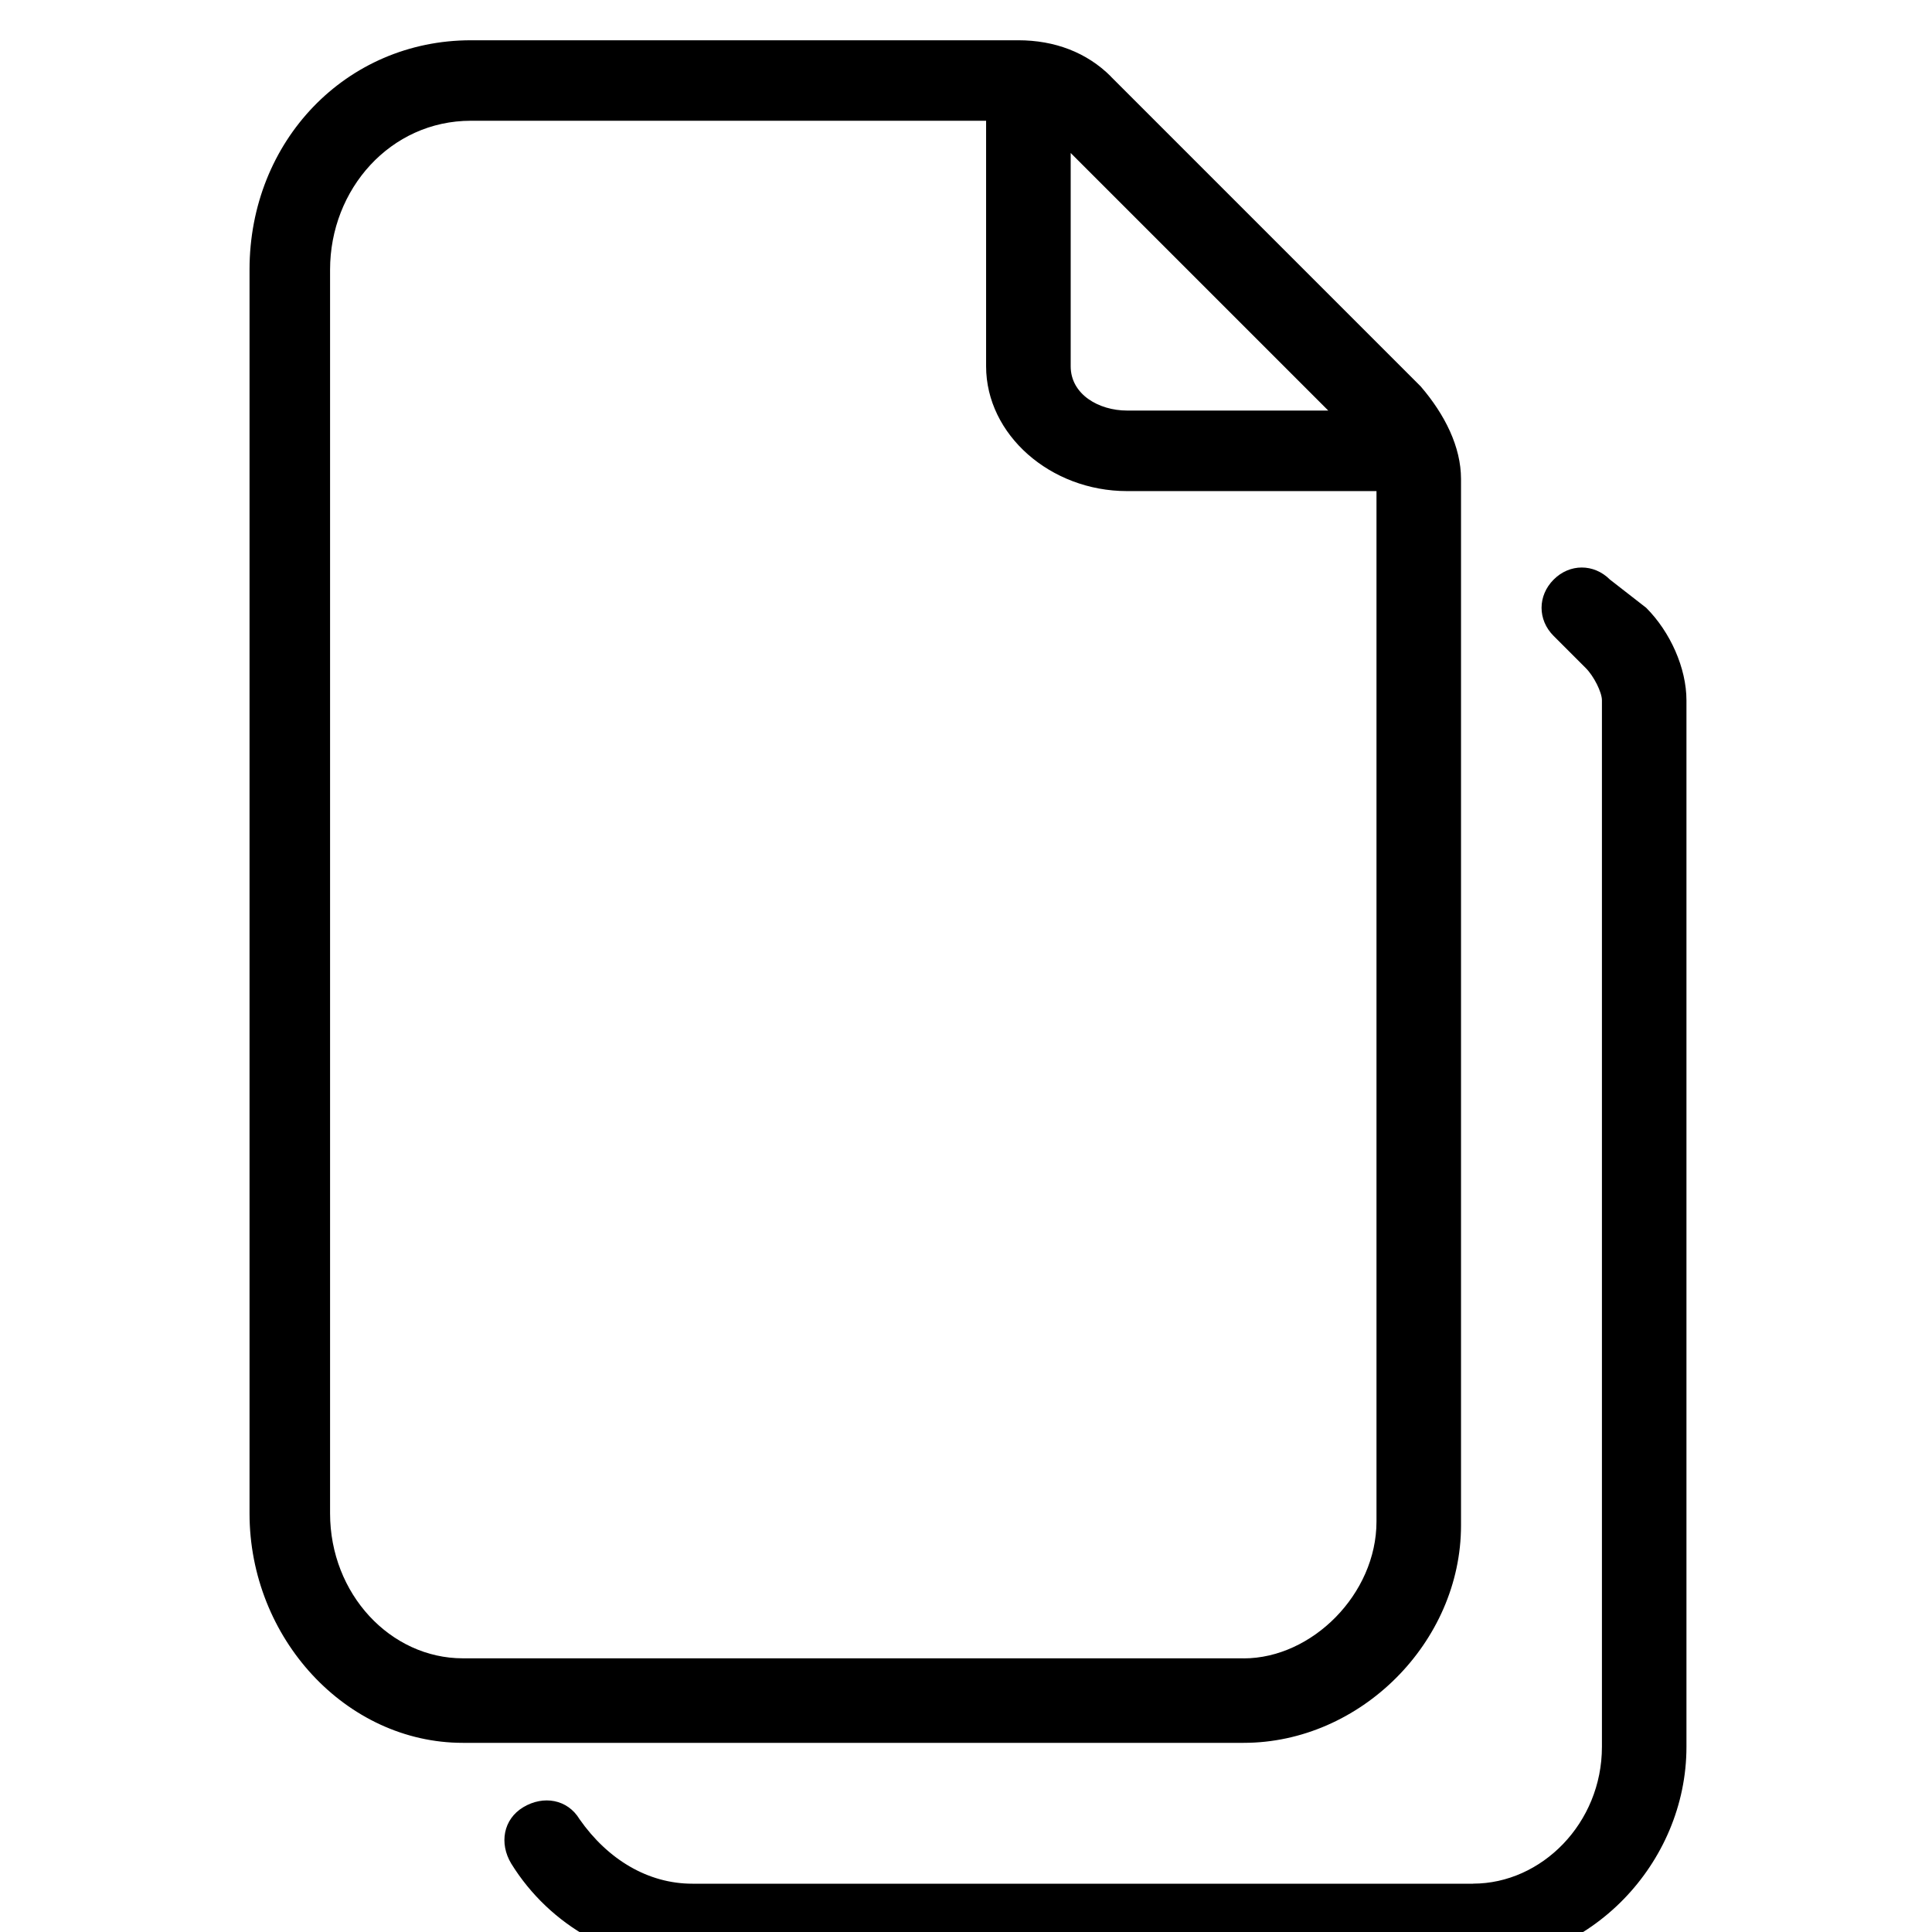
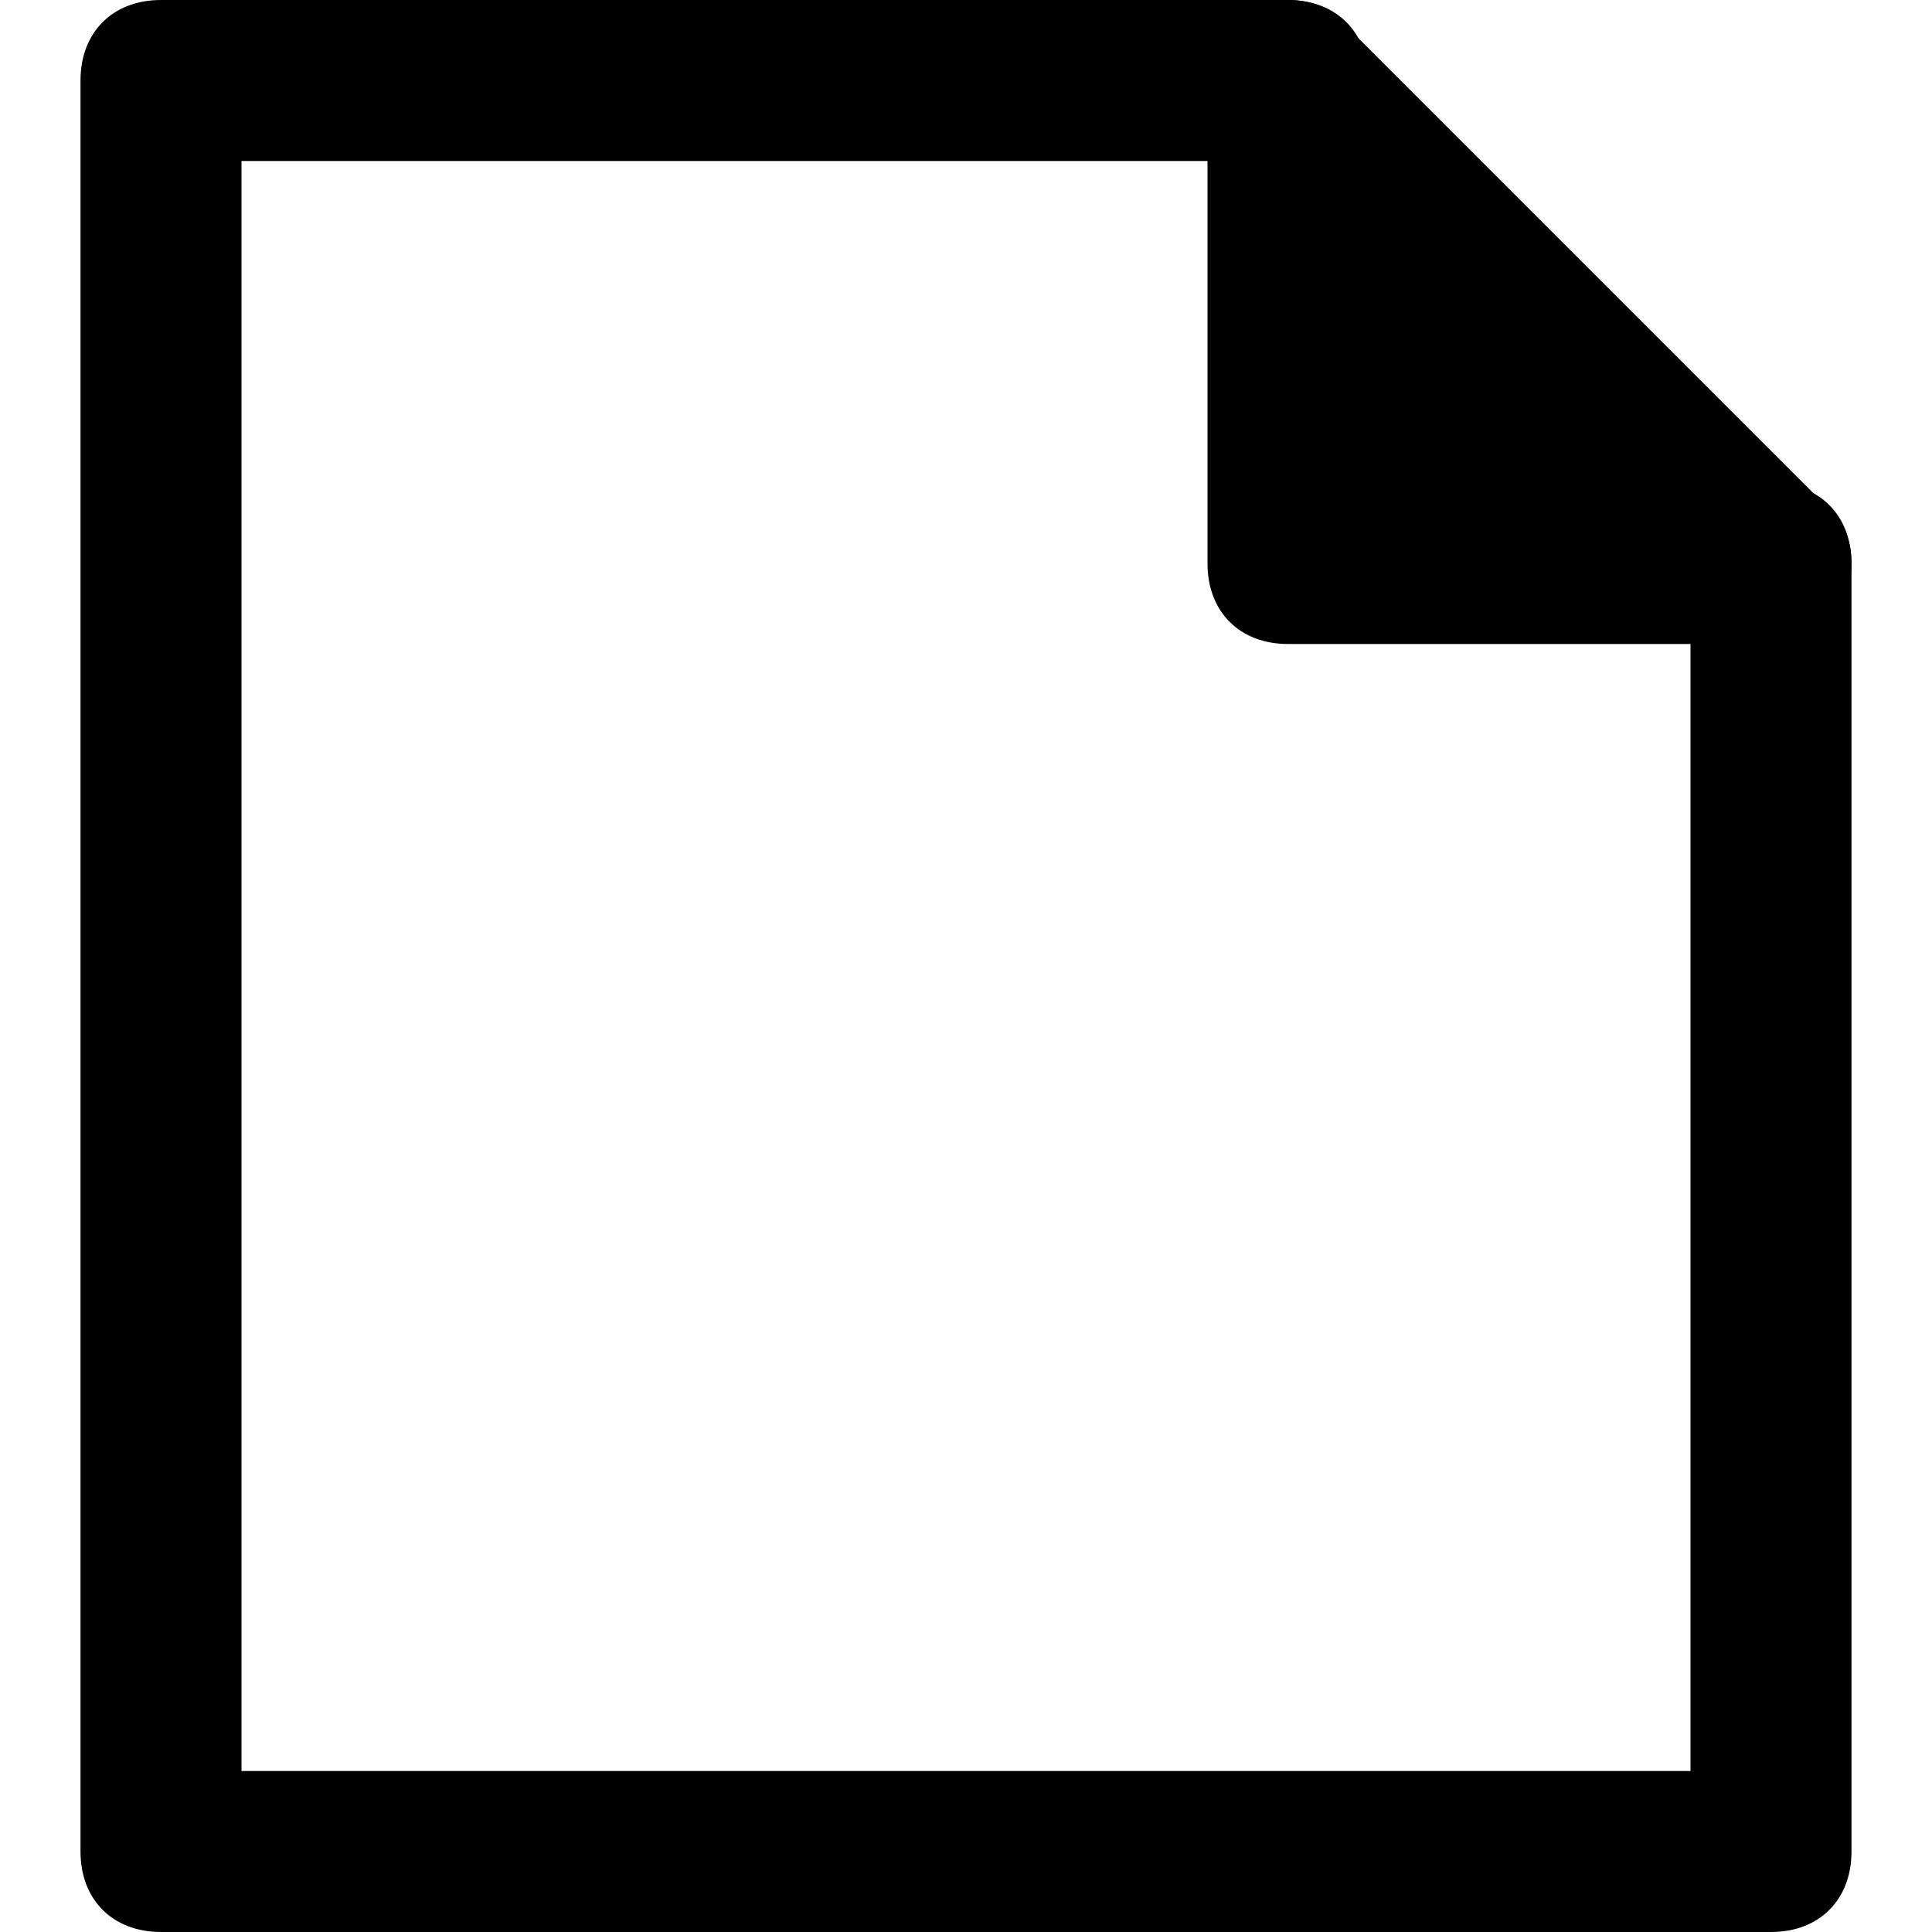
- <svg xmlns="http://www.w3.org/2000/svg" width="32" height="32" viewBox="0 0 32 32">
-   <path d="M18.4 1.267c-.4-.4-.933-.6-1.533-.6H7.8c-2.067 0-3.667 1.667-3.667 3.8v20.6c0 2.067 1.6 3.8 3.533 3.8h12.933c1.933 0 3.6-1.667 3.6-3.6V7.934c0-.533-.267-1.067-.667-1.533l-5.133-5.133zM22 6.8h-3.333c-.467 0-.933-.267-.933-.733V2.534l4.267 4.267zm-1.4 20.667H7.667c-1.2 0-2.2-1.067-2.2-2.4v-20.6C5.467 3.134 6.467 2 7.8 2h8.533v4.067c0 1.133 1.067 2.067 2.333 2.067h4.133v17.067c0 1.2-1.067 2.267-2.2 2.267zm3.8 3.733H11.467c-.733 0-1.4-.4-1.867-1.067-.2-.333-.6-.4-.933-.2s-.4.6-.2.933a3.518 3.518 0 0 0 3 1.667H24.4c1.933 0 3.533-1.667 3.533-3.6V11.6c0-.533-.267-1.133-.667-1.533l-.6-.467c-.267-.267-.667-.267-.933 0s-.267.667 0 .933l.533.533c.133.133.267.4.267.533v17.333c0 1.267-1 2.267-2.133 2.267z" />
+ <svg xmlns="http://www.w3.org/2000/svg" version="1.1" id="Layer_1" x="0px" y="0px" viewBox="0 0 24 24" style="enable-background:new 0 0 24 24;" xml:space="preserve">
+   <g transform="translate(0, 0)">
+     <g>
+       <polygon points="16,1 16,7 22,7   " />
+     </g>
+     <g>
+       <path d="M22,8h-6c-0.6,0-1-0.4-1-1V1c0-0.6,0.4-1,1-1s1,0.4,1,1v5h5c0.6,0,1,0.4,1,1S22.6,8,22,8z" />
+     </g>
+     <g>
+       <path d="M22,24H2c-0.6,0-1-0.4-1-1V1c0-0.6,0.4-1,1-1h14c0.3,0,0.5,0.1,0.7,0.3l6,6C22.9,6.5,23,6.7,23,7v16    C23,23.6,22.6,24,22,24z M3,22h18V7.4L15.6,2H3V22z" />
+     </g>
+   </g>
</svg>
